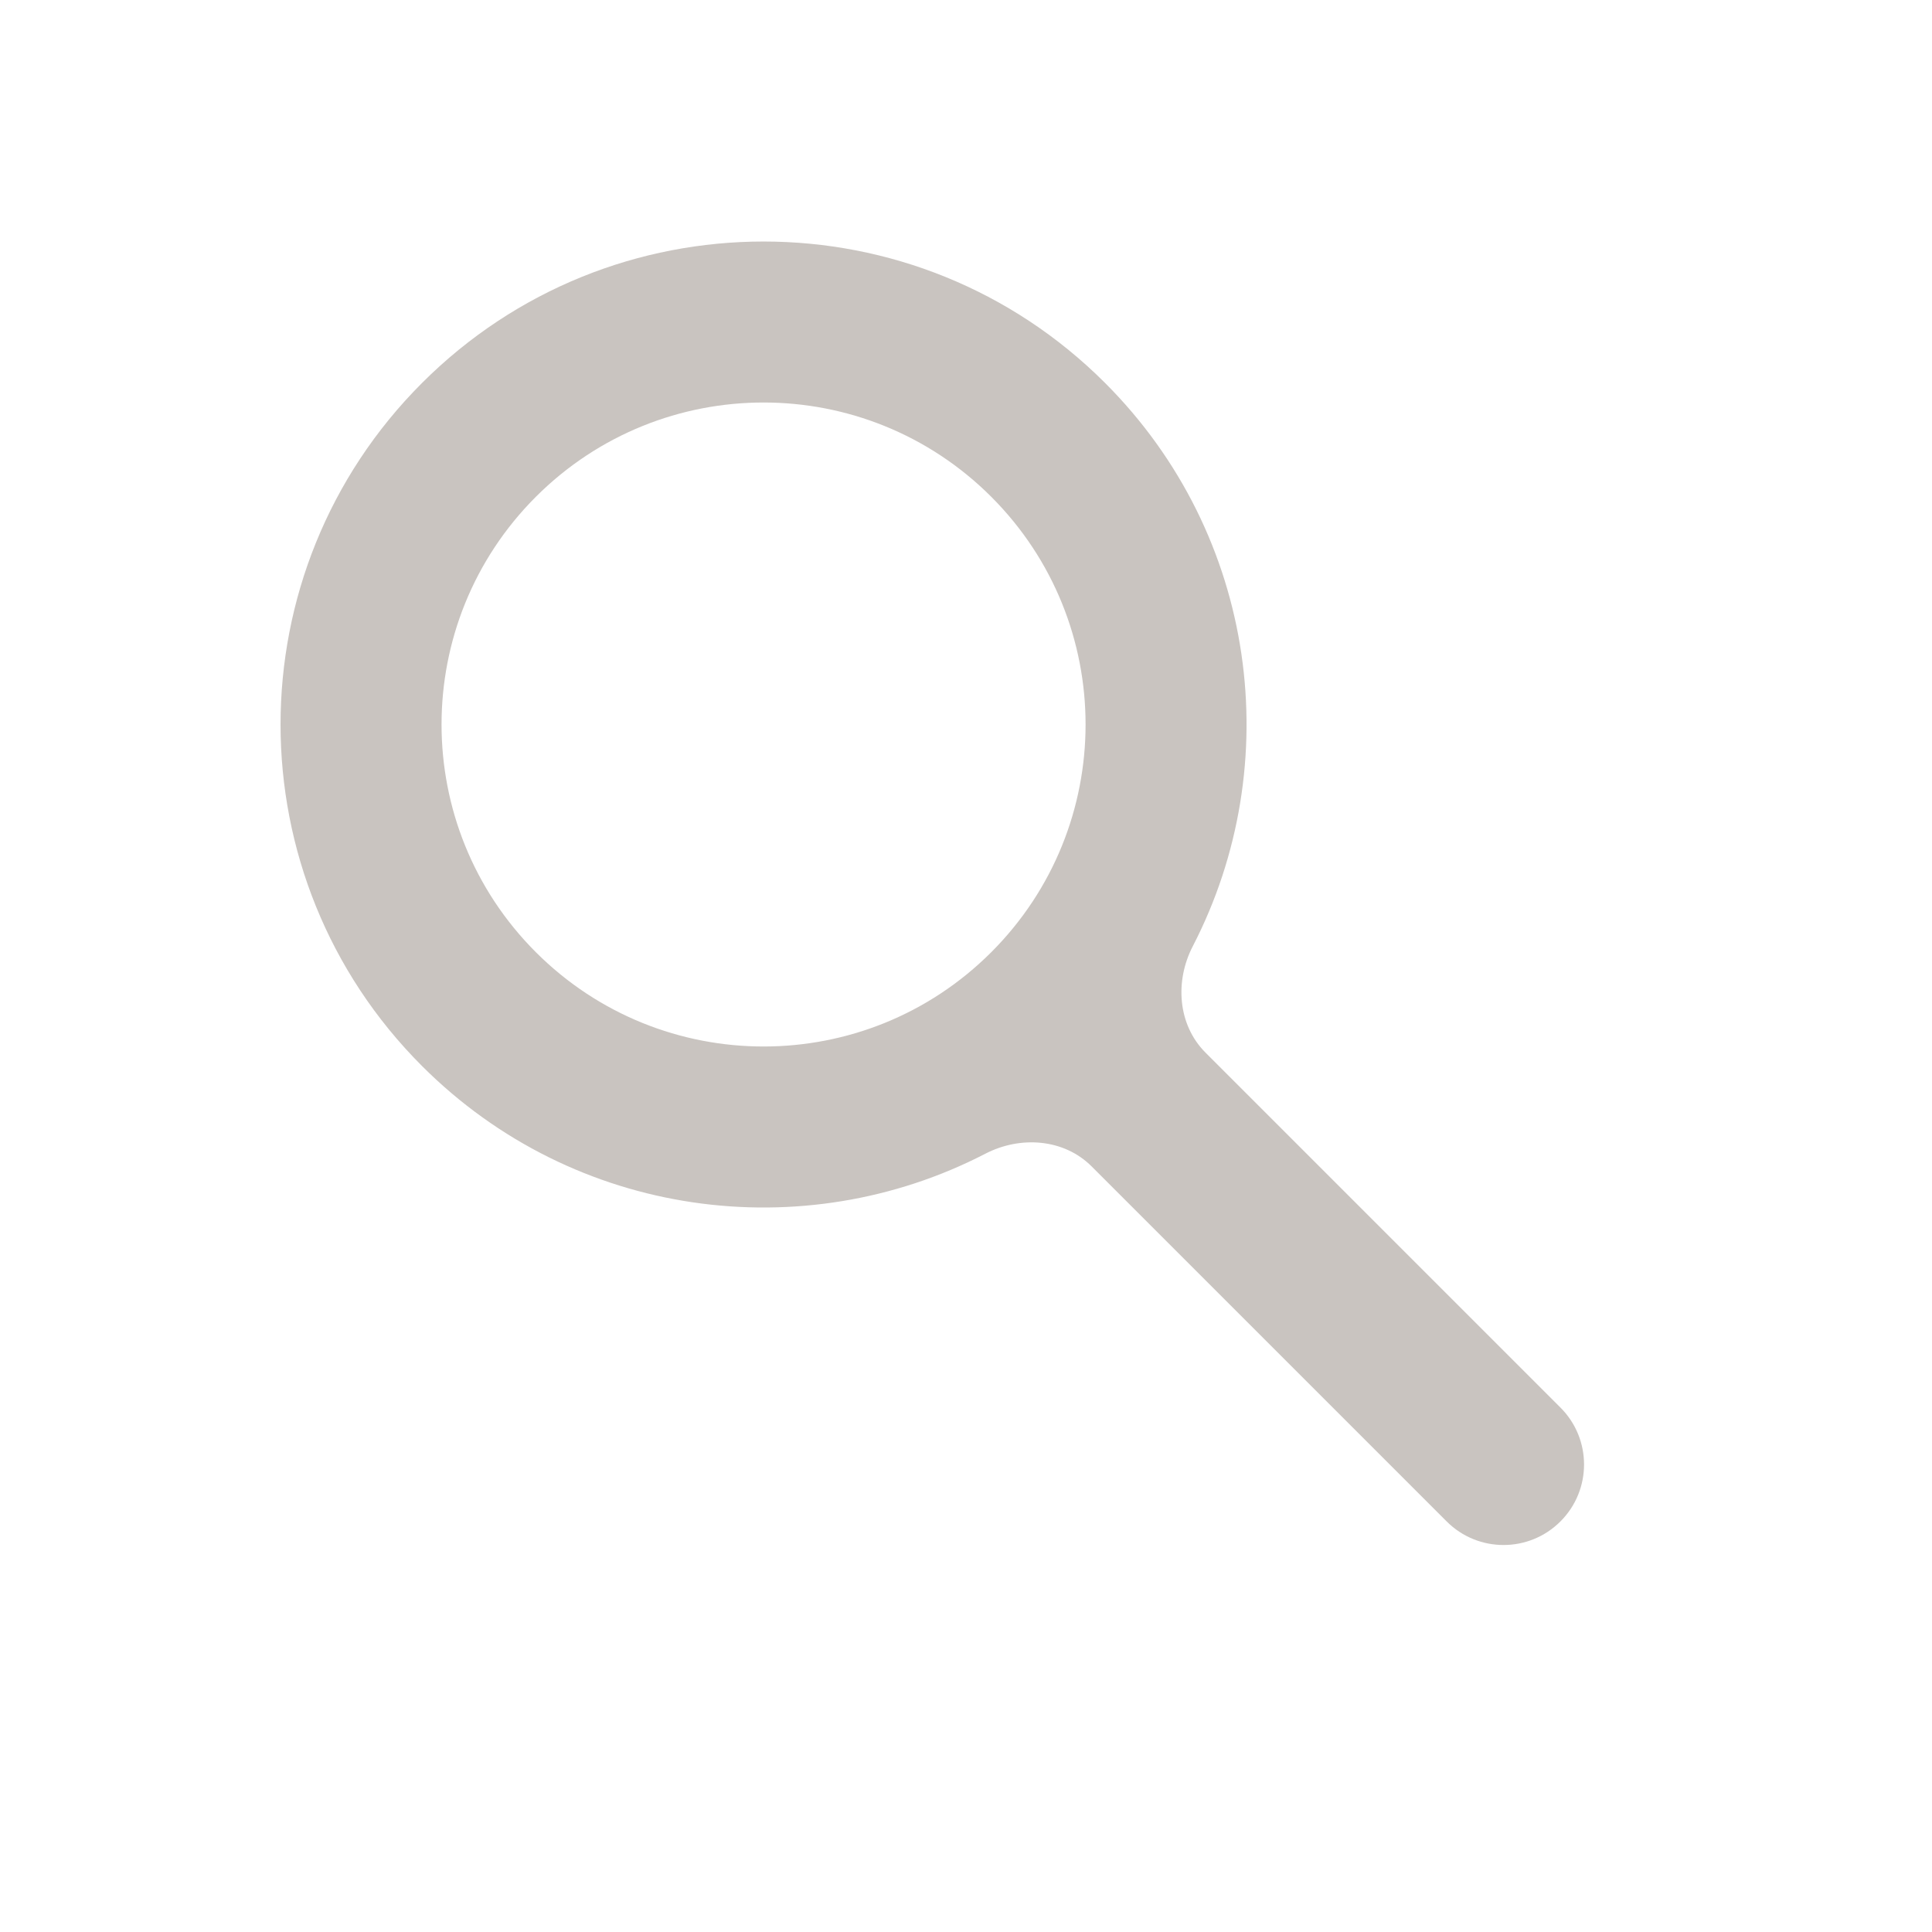
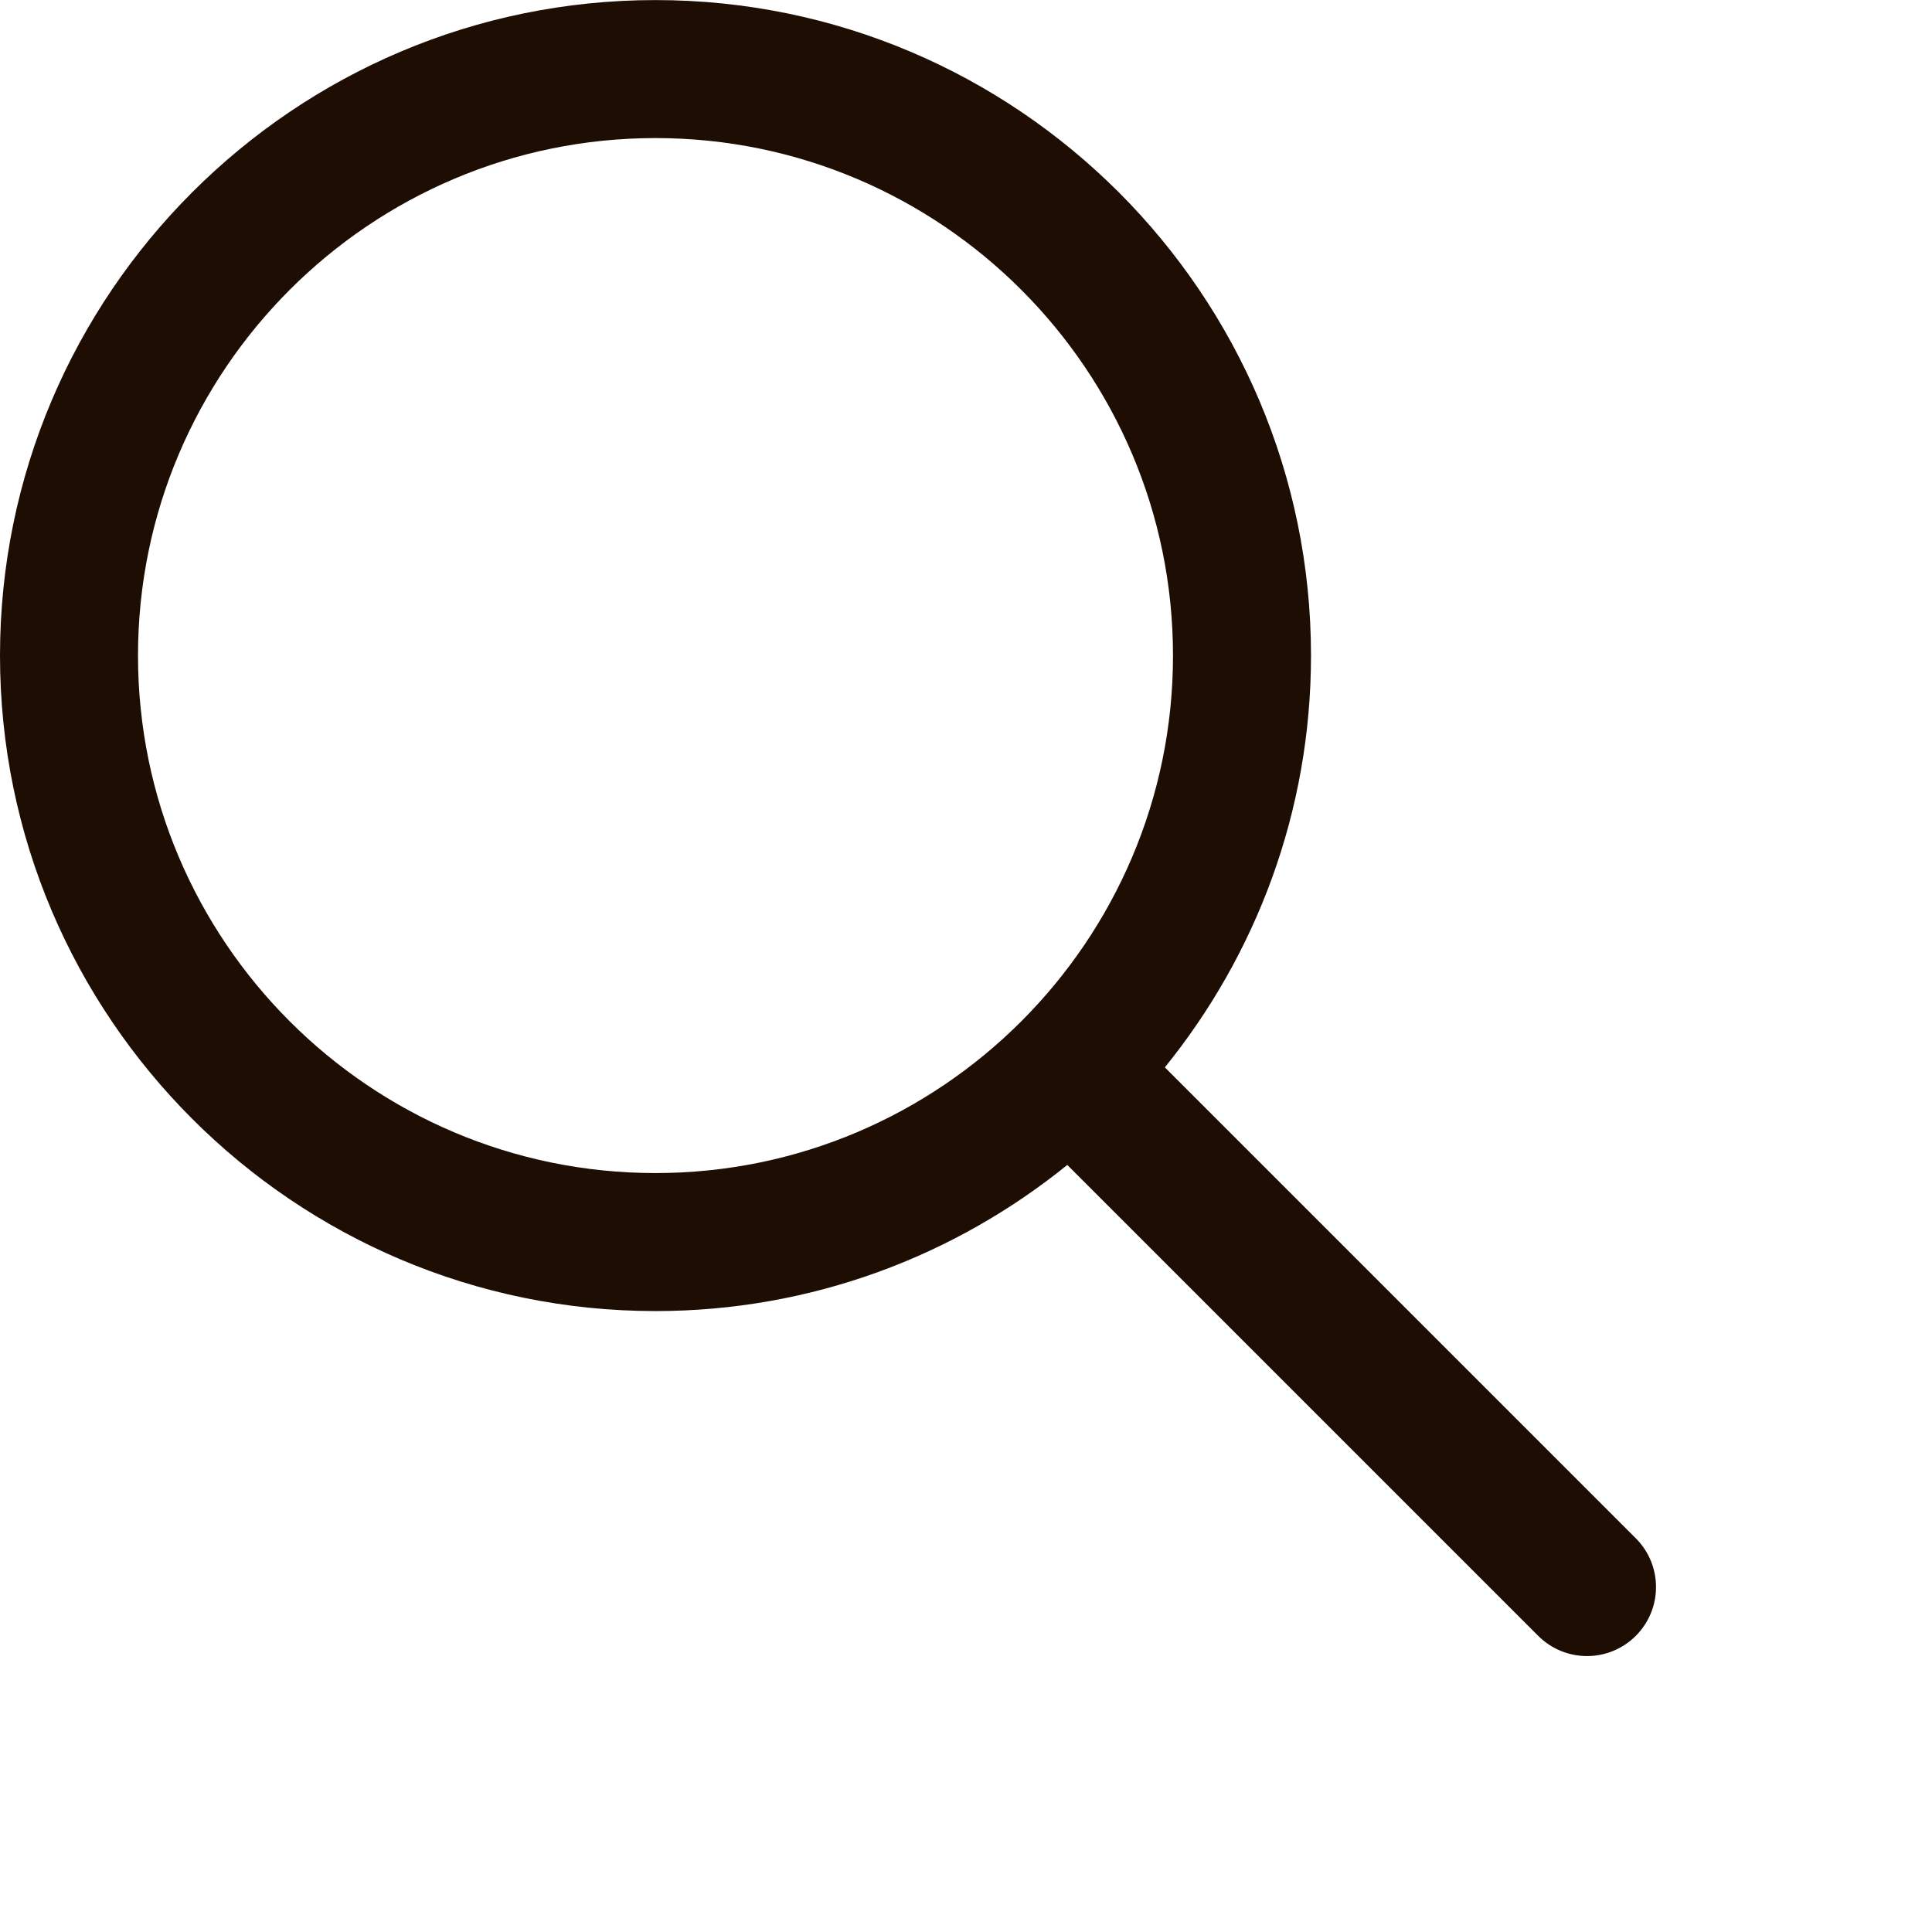
- <svg xmlns="http://www.w3.org/2000/svg" width="30" height="30" viewBox="0 0 30 30" fill="none">
-   <path fill-rule="evenodd" clip-rule="evenodd" d="M18.718 16.344C18.287 15.912 18.241 15.236 18.521 14.694C19.981 11.871 19.527 8.314 17.16 5.947C14.231 3.018 9.482 3.018 6.553 5.947C3.624 8.876 3.624 13.624 6.553 16.553C8.921 18.921 12.477 19.375 15.3 17.915C15.843 17.634 16.519 17.68 16.951 18.112L22.463 23.624C22.951 24.113 23.743 24.113 24.231 23.624C24.719 23.136 24.719 22.345 24.231 21.857L18.718 16.344ZM15.392 7.714C17.345 9.667 17.345 12.833 15.392 14.786C13.439 16.738 10.274 16.738 8.321 14.786C6.368 12.833 6.368 9.667 8.321 7.714C10.274 5.762 13.439 5.762 15.392 7.714Z" fill="#C9C4C0" />
+ <svg xmlns="http://www.w3.org/2000/svg" width="28" height="28" viewBox="0 0 28 28" fill="none">
+   <path d="M23.707 22.294L16.882 15.469C18.204 13.836 19 11.761 19 9.501C19 4.263 14.738 0.001 9.5 0.001C4.262 0.001 0 4.263 0 9.501C0 14.739 4.262 19.001 9.5 19.001C11.76 19.001 13.835 18.205 15.468 16.883L22.293 23.708C22.488 23.903 22.744 24.001 23 24.001C23.256 24.001 23.512 23.903 23.707 23.708C24.098 23.317 24.098 22.685 23.707 22.294ZM9.5 17.001C5.364 17.001 2 13.637 2 9.501C2 5.365 5.364 2.001 9.5 2.001C13.636 2.001 17 5.365 17 9.501C17 13.637 13.636 17.001 9.5 17.001Z" fill="#1E0D03" />
</svg>
